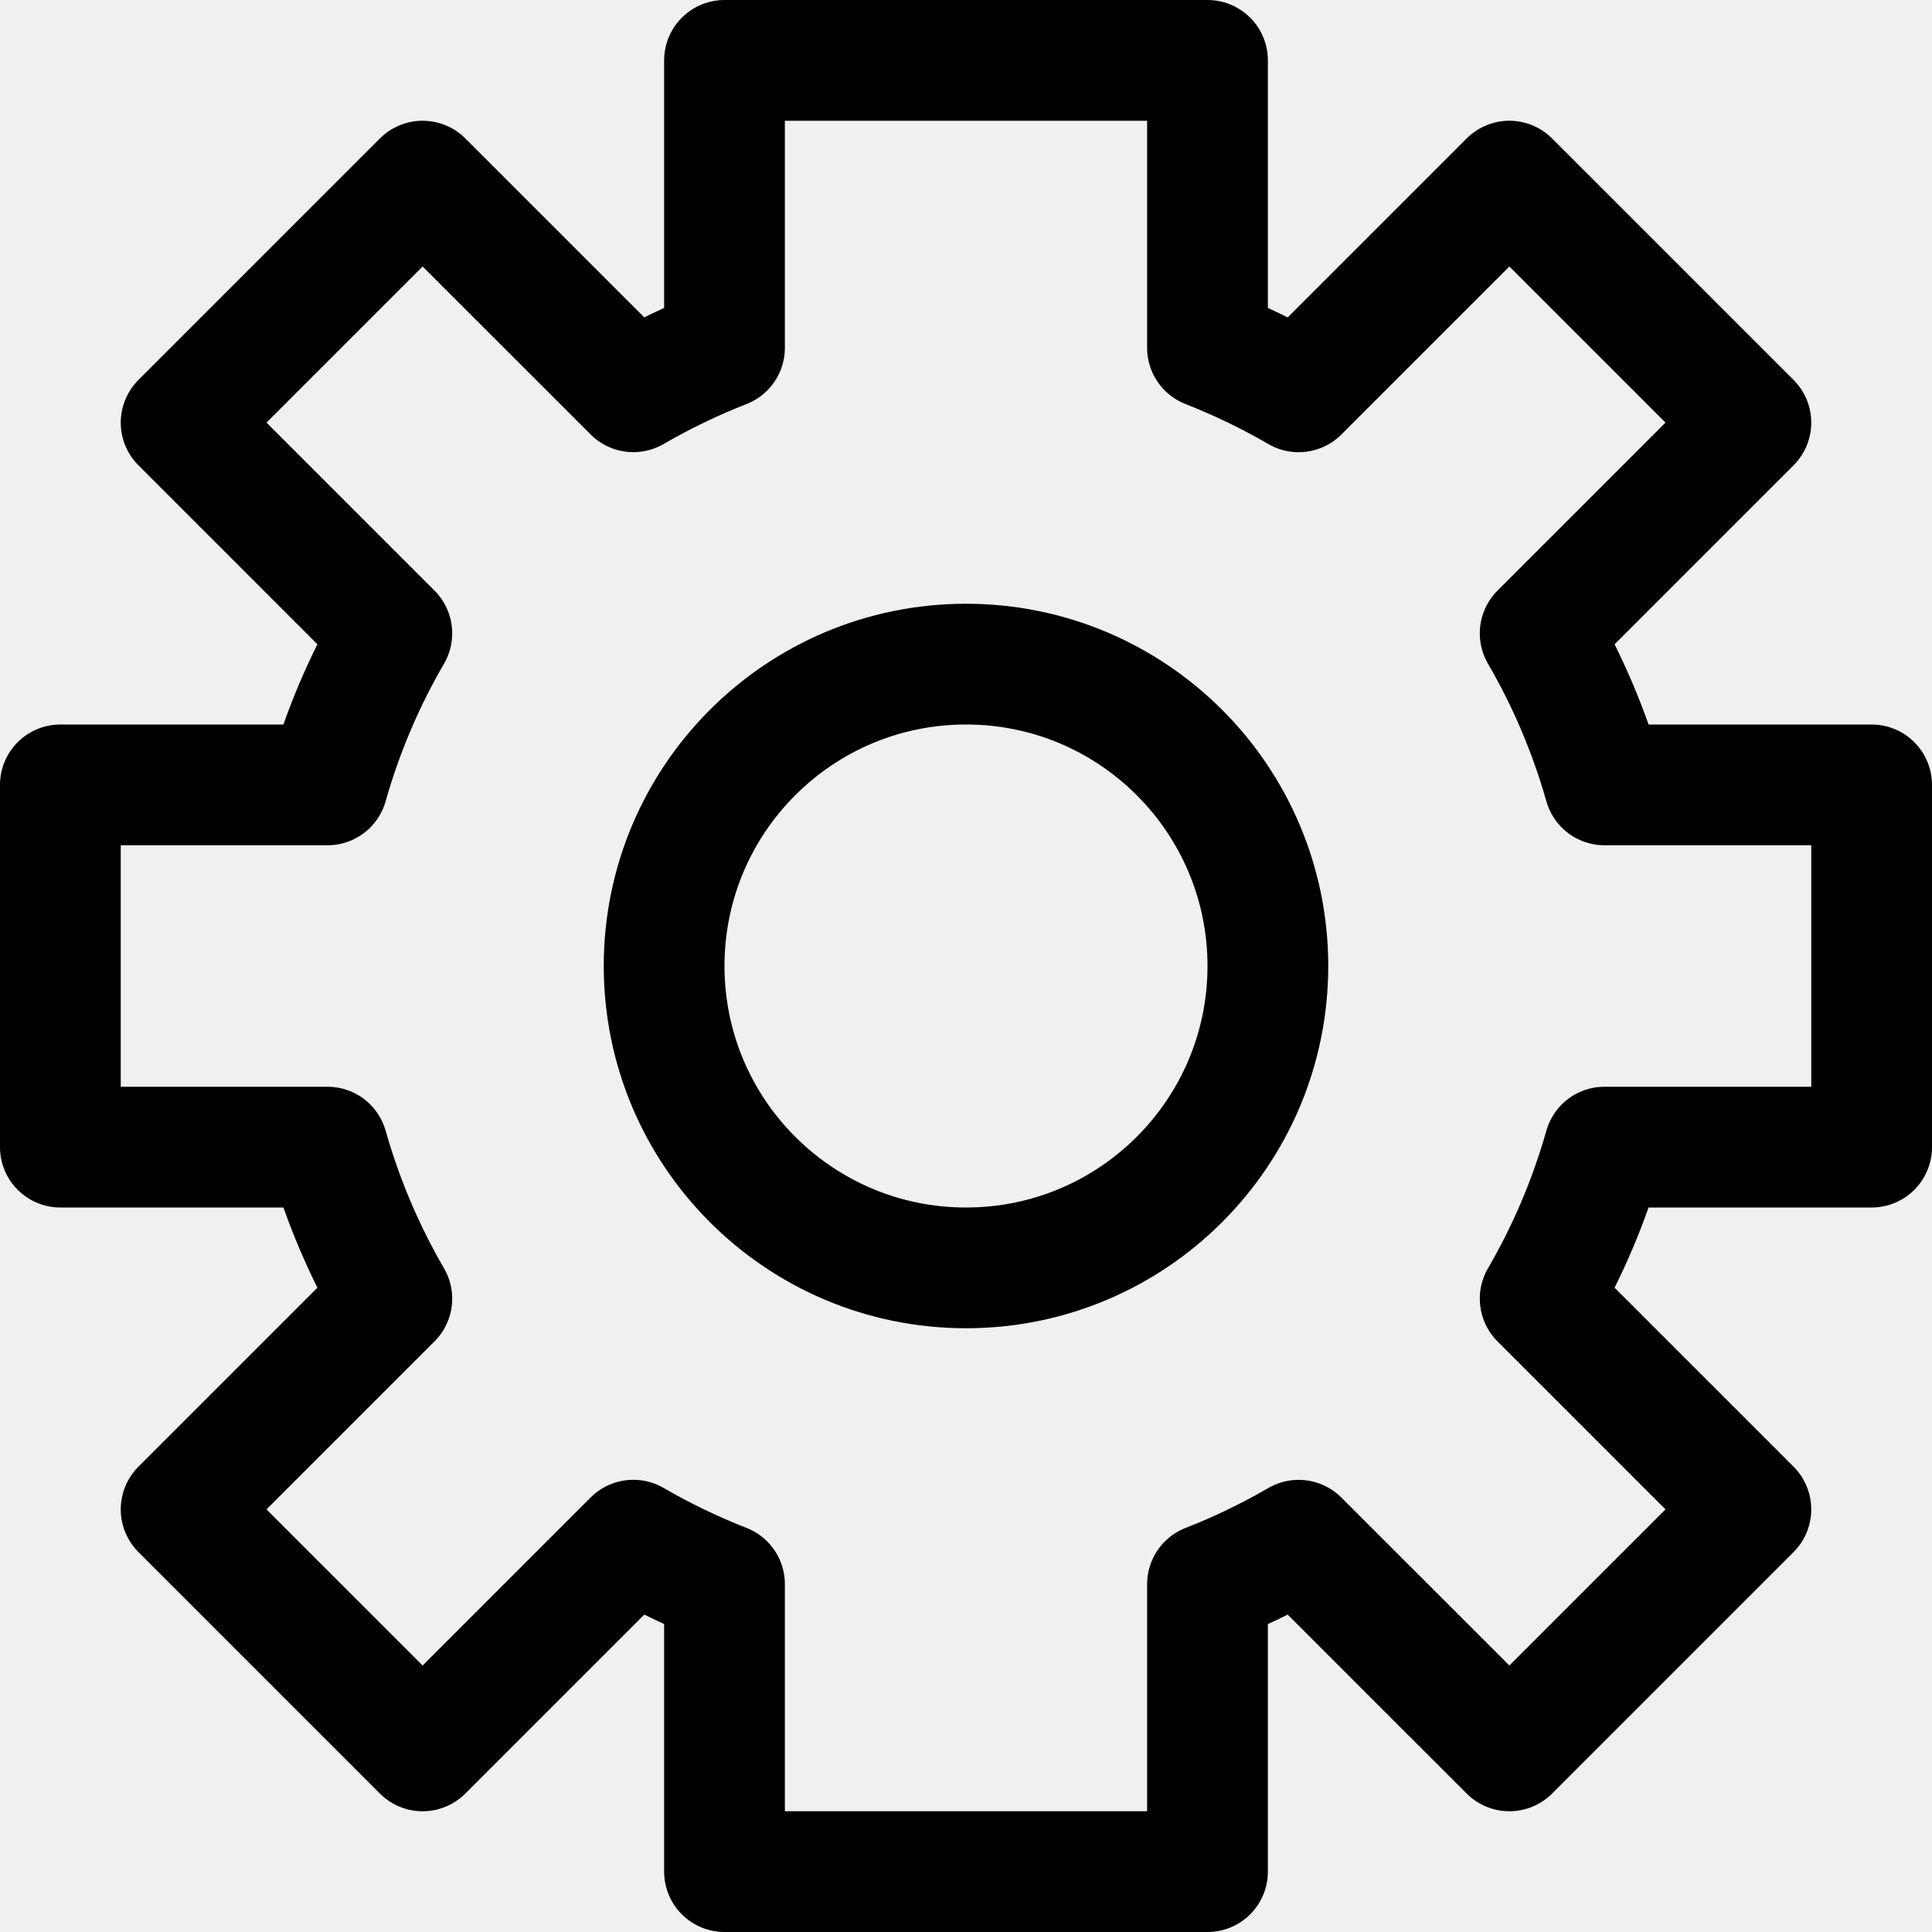
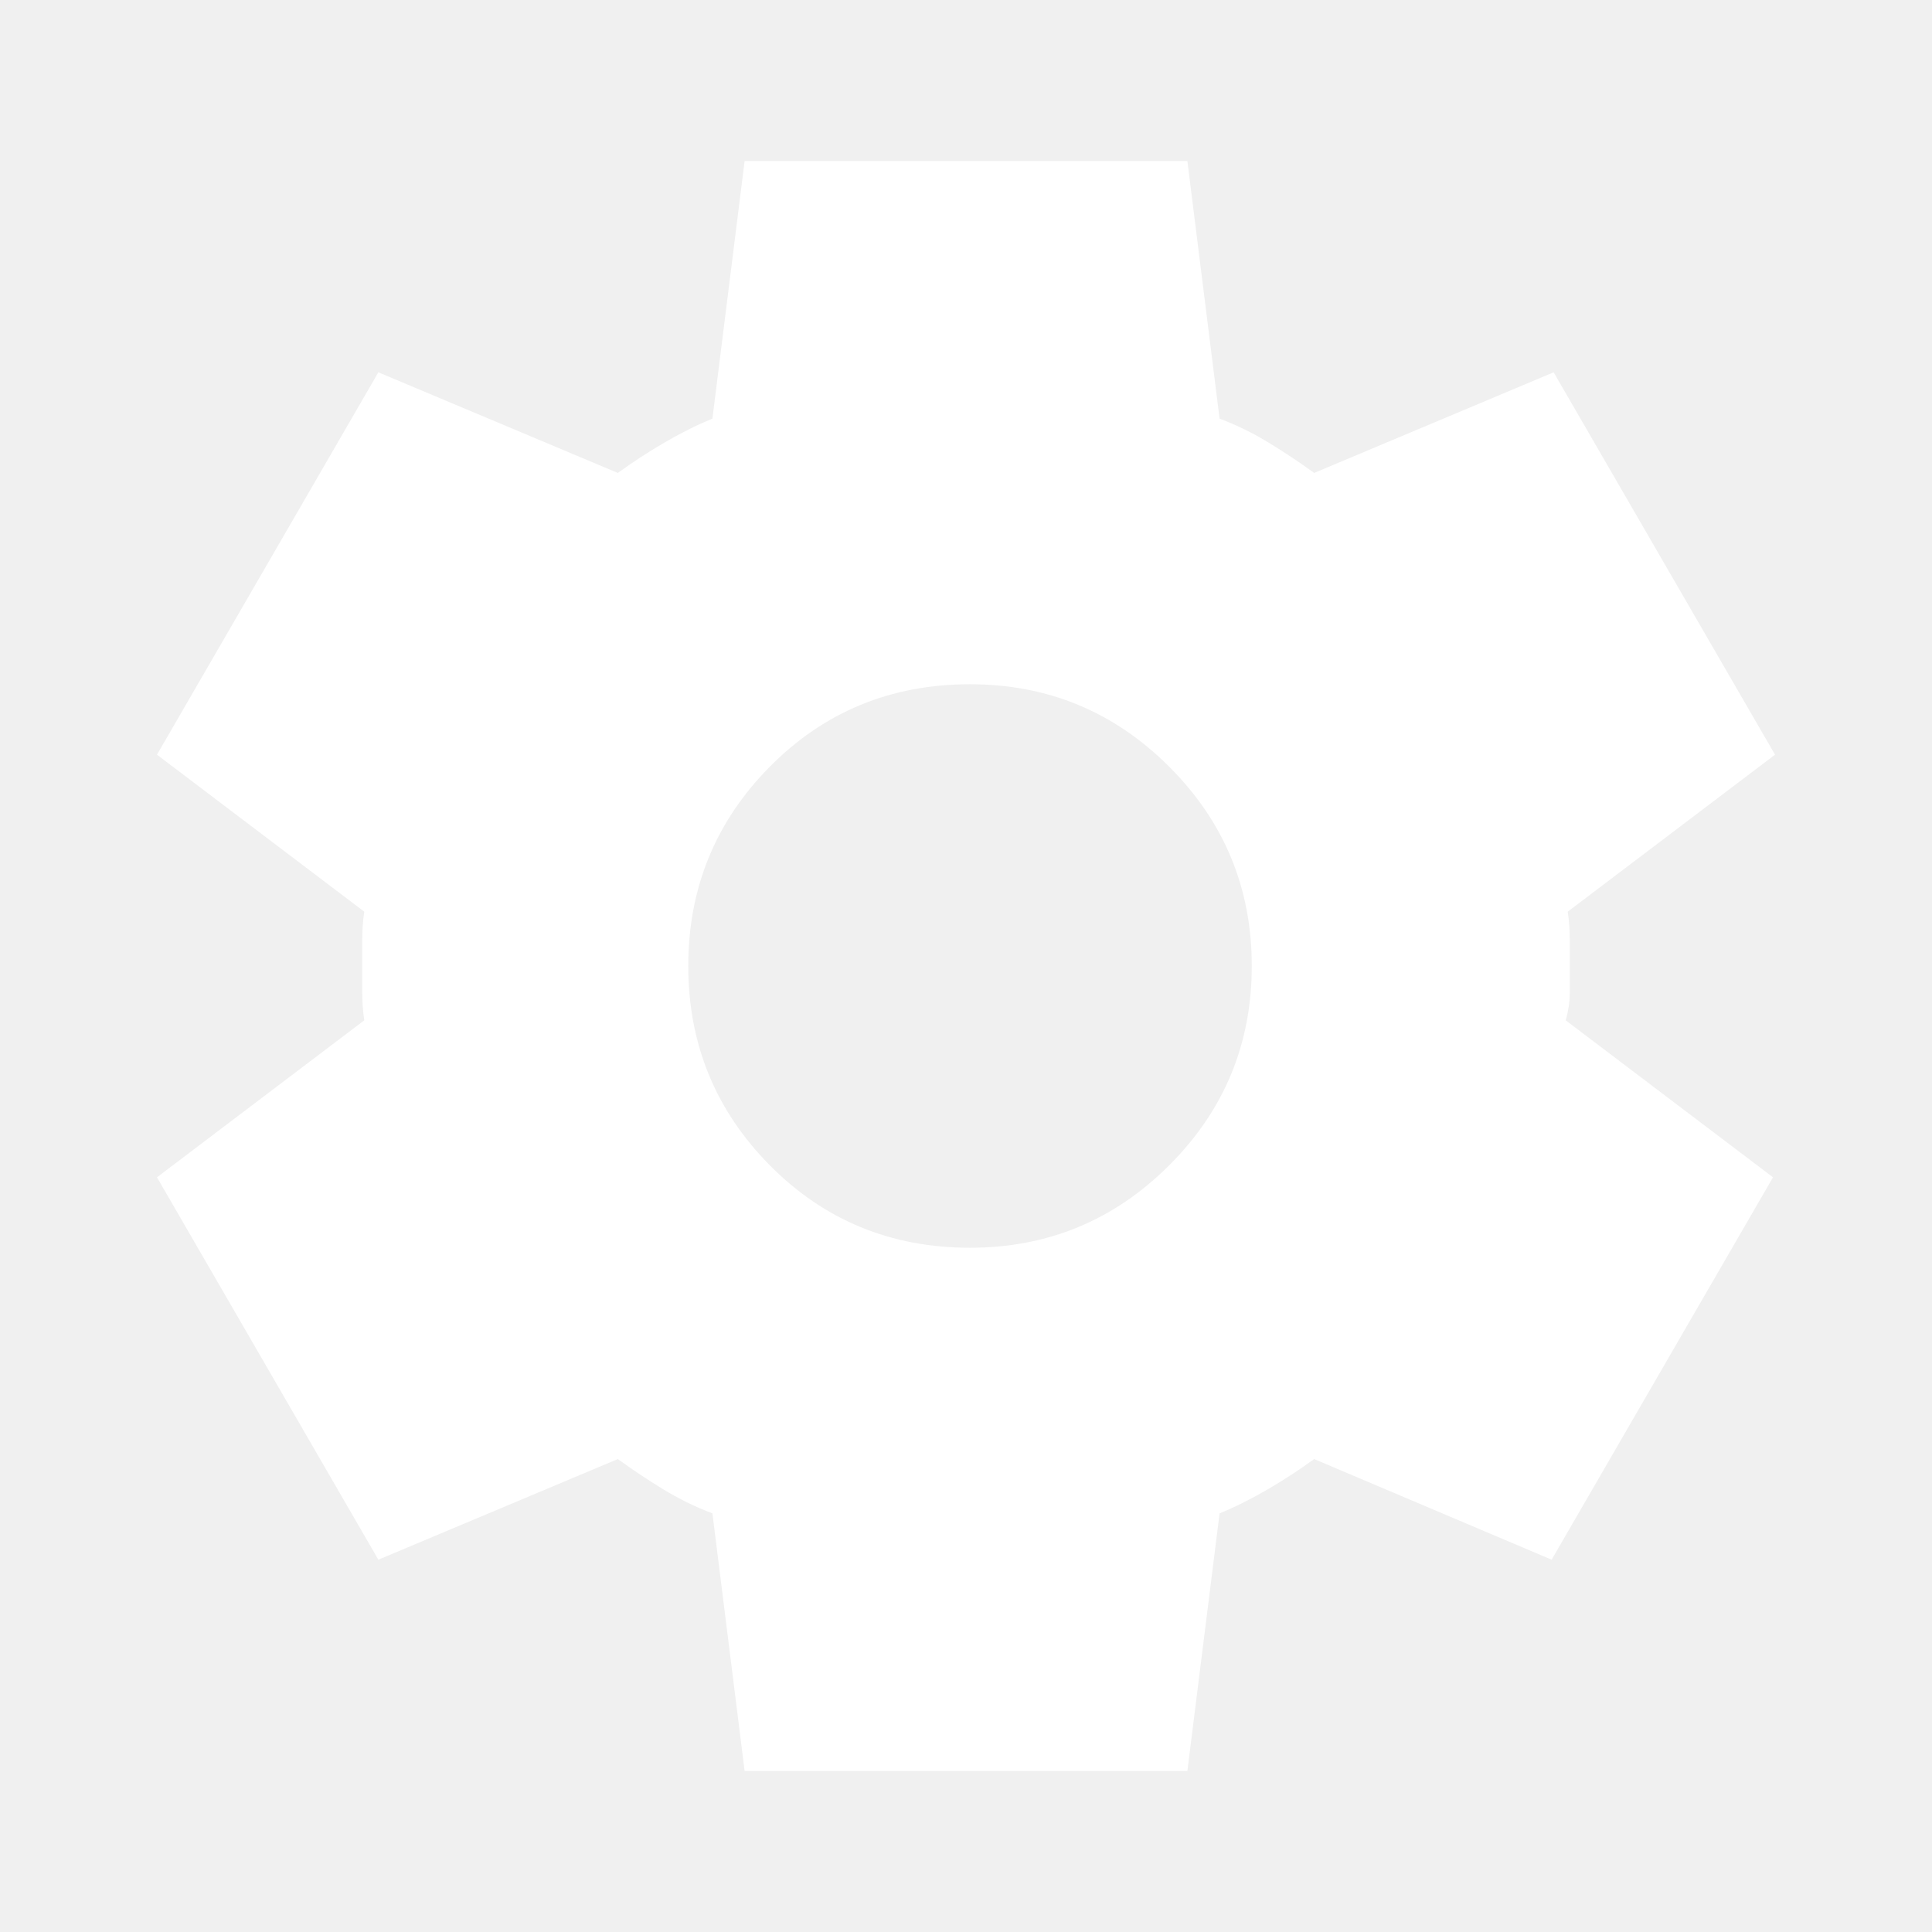
- <svg xmlns="http://www.w3.org/2000/svg" width="800px" height="800px" viewBox="0 0 32 32" enable-background="new 0 0 32 32" id="Stock_cut" version="1.1" xml:space="preserve">
-   <g>
-     <path d="M31,19v-6h-4.425   c-0.252-0.888-0.611-1.729-1.065-2.51L29,7l-4-4l-3.49,3.49C21.028,6.21,20.525,5.967,20,5.761V1h-8v4.761   c-0.525,0.205-1.028,0.449-1.51,0.728L7,3L3,7l3.49,3.49C6.036,11.271,5.676,12.112,5.425,13H1v6h4.425   c0.252,0.888,0.611,1.729,1.065,2.51L3,25l4,4l3.49-3.49c0.482,0.28,0.986,0.523,1.51,0.728V31h8v-4.761   c0.525-0.205,1.028-0.449,1.51-0.728L25,29l4-4l-3.49-3.49c0.454-0.781,0.813-1.622,1.065-2.51H31z" fill="none" stroke="#000000" stroke-linejoin="round" stroke-miterlimit="10" stroke-width="2" />
-     <circle cx="16" cy="16" fill="none" r="5" stroke="#000000" stroke-linejoin="round" stroke-miterlimit="10" stroke-width="2" />
-   </g>
+ <svg xmlns="http://www.w3.org/2000/svg" width="24" height="24" viewBox="0 0 24 24" fill="none">
+   <path d="M9.25 22L8.85 18.8C8.633 18.717 8.429 18.617 8.238 18.5C8.046 18.383 7.858 18.258 7.675 18.125L4.7 19.375L1.95 14.625L4.525 12.675C4.508 12.558 4.5 12.446 4.5 12.338V11.662C4.5 11.554 4.508 11.442 4.525 11.325L1.95 9.375L4.7 4.625L7.675 5.875C7.858 5.742 8.05 5.617 8.25 5.5C8.45 5.383 8.65 5.283 8.85 5.2L9.25 2H14.75L15.15 5.2C15.367 5.283 15.571 5.383 15.762 5.5C15.954 5.617 16.142 5.742 16.325 5.875L19.3 4.625L22.05 9.375L19.475 11.325C19.492 11.442 19.5 11.554 19.5 11.662V12.338C19.5 12.446 19.483 12.558 19.45 12.675L22.025 14.625L19.275 19.375L16.325 18.125C16.142 18.258 15.95 18.383 15.75 18.5C15.55 18.617 15.35 18.717 15.15 18.8L14.75 22H9.25ZM12.05 15.5C13.017 15.5 13.842 15.158 14.525 14.475C15.208 13.792 15.55 12.967 15.55 12C15.55 11.033 15.208 10.208 14.525 9.525C13.842 8.842 13.017 8.5 12.05 8.5C11.067 8.5 10.238 8.842 9.562 9.525C8.887 10.208 8.55 11.033 8.55 12C8.55 12.967 8.887 13.792 9.562 14.475C10.238 15.158 11.067 15.5 12.05 15.5Z" fill="white" />
</svg>
